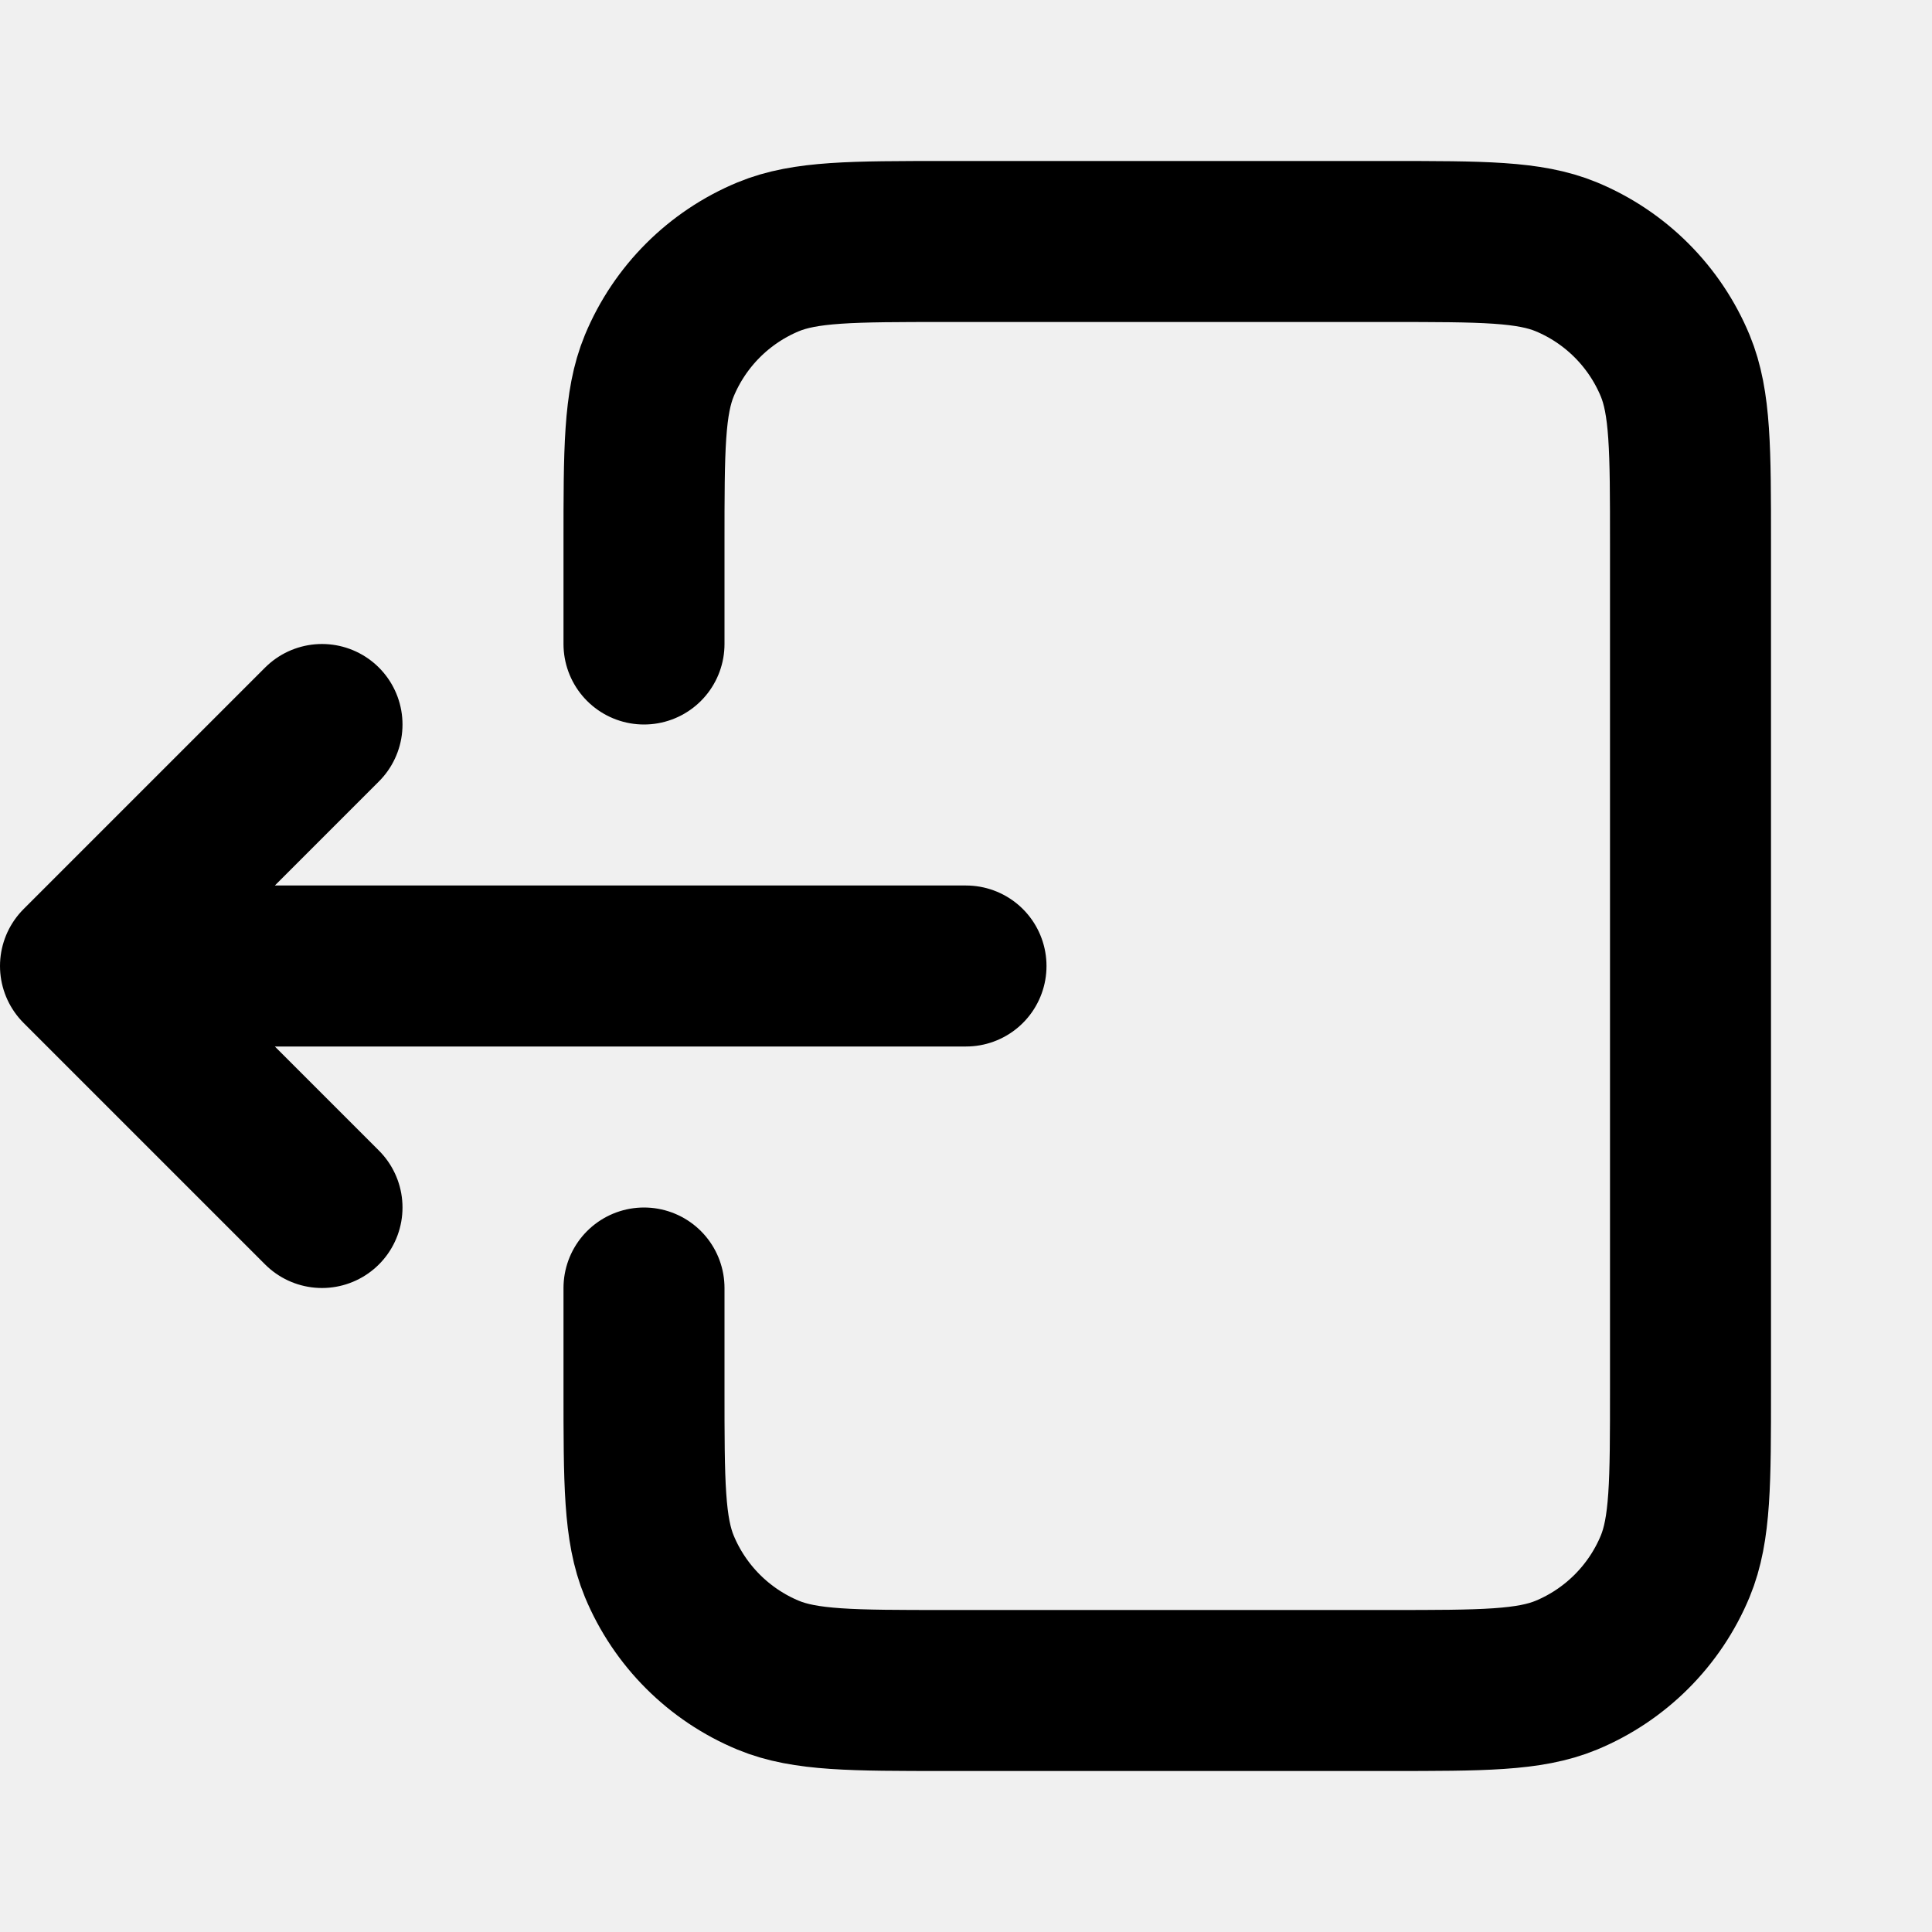
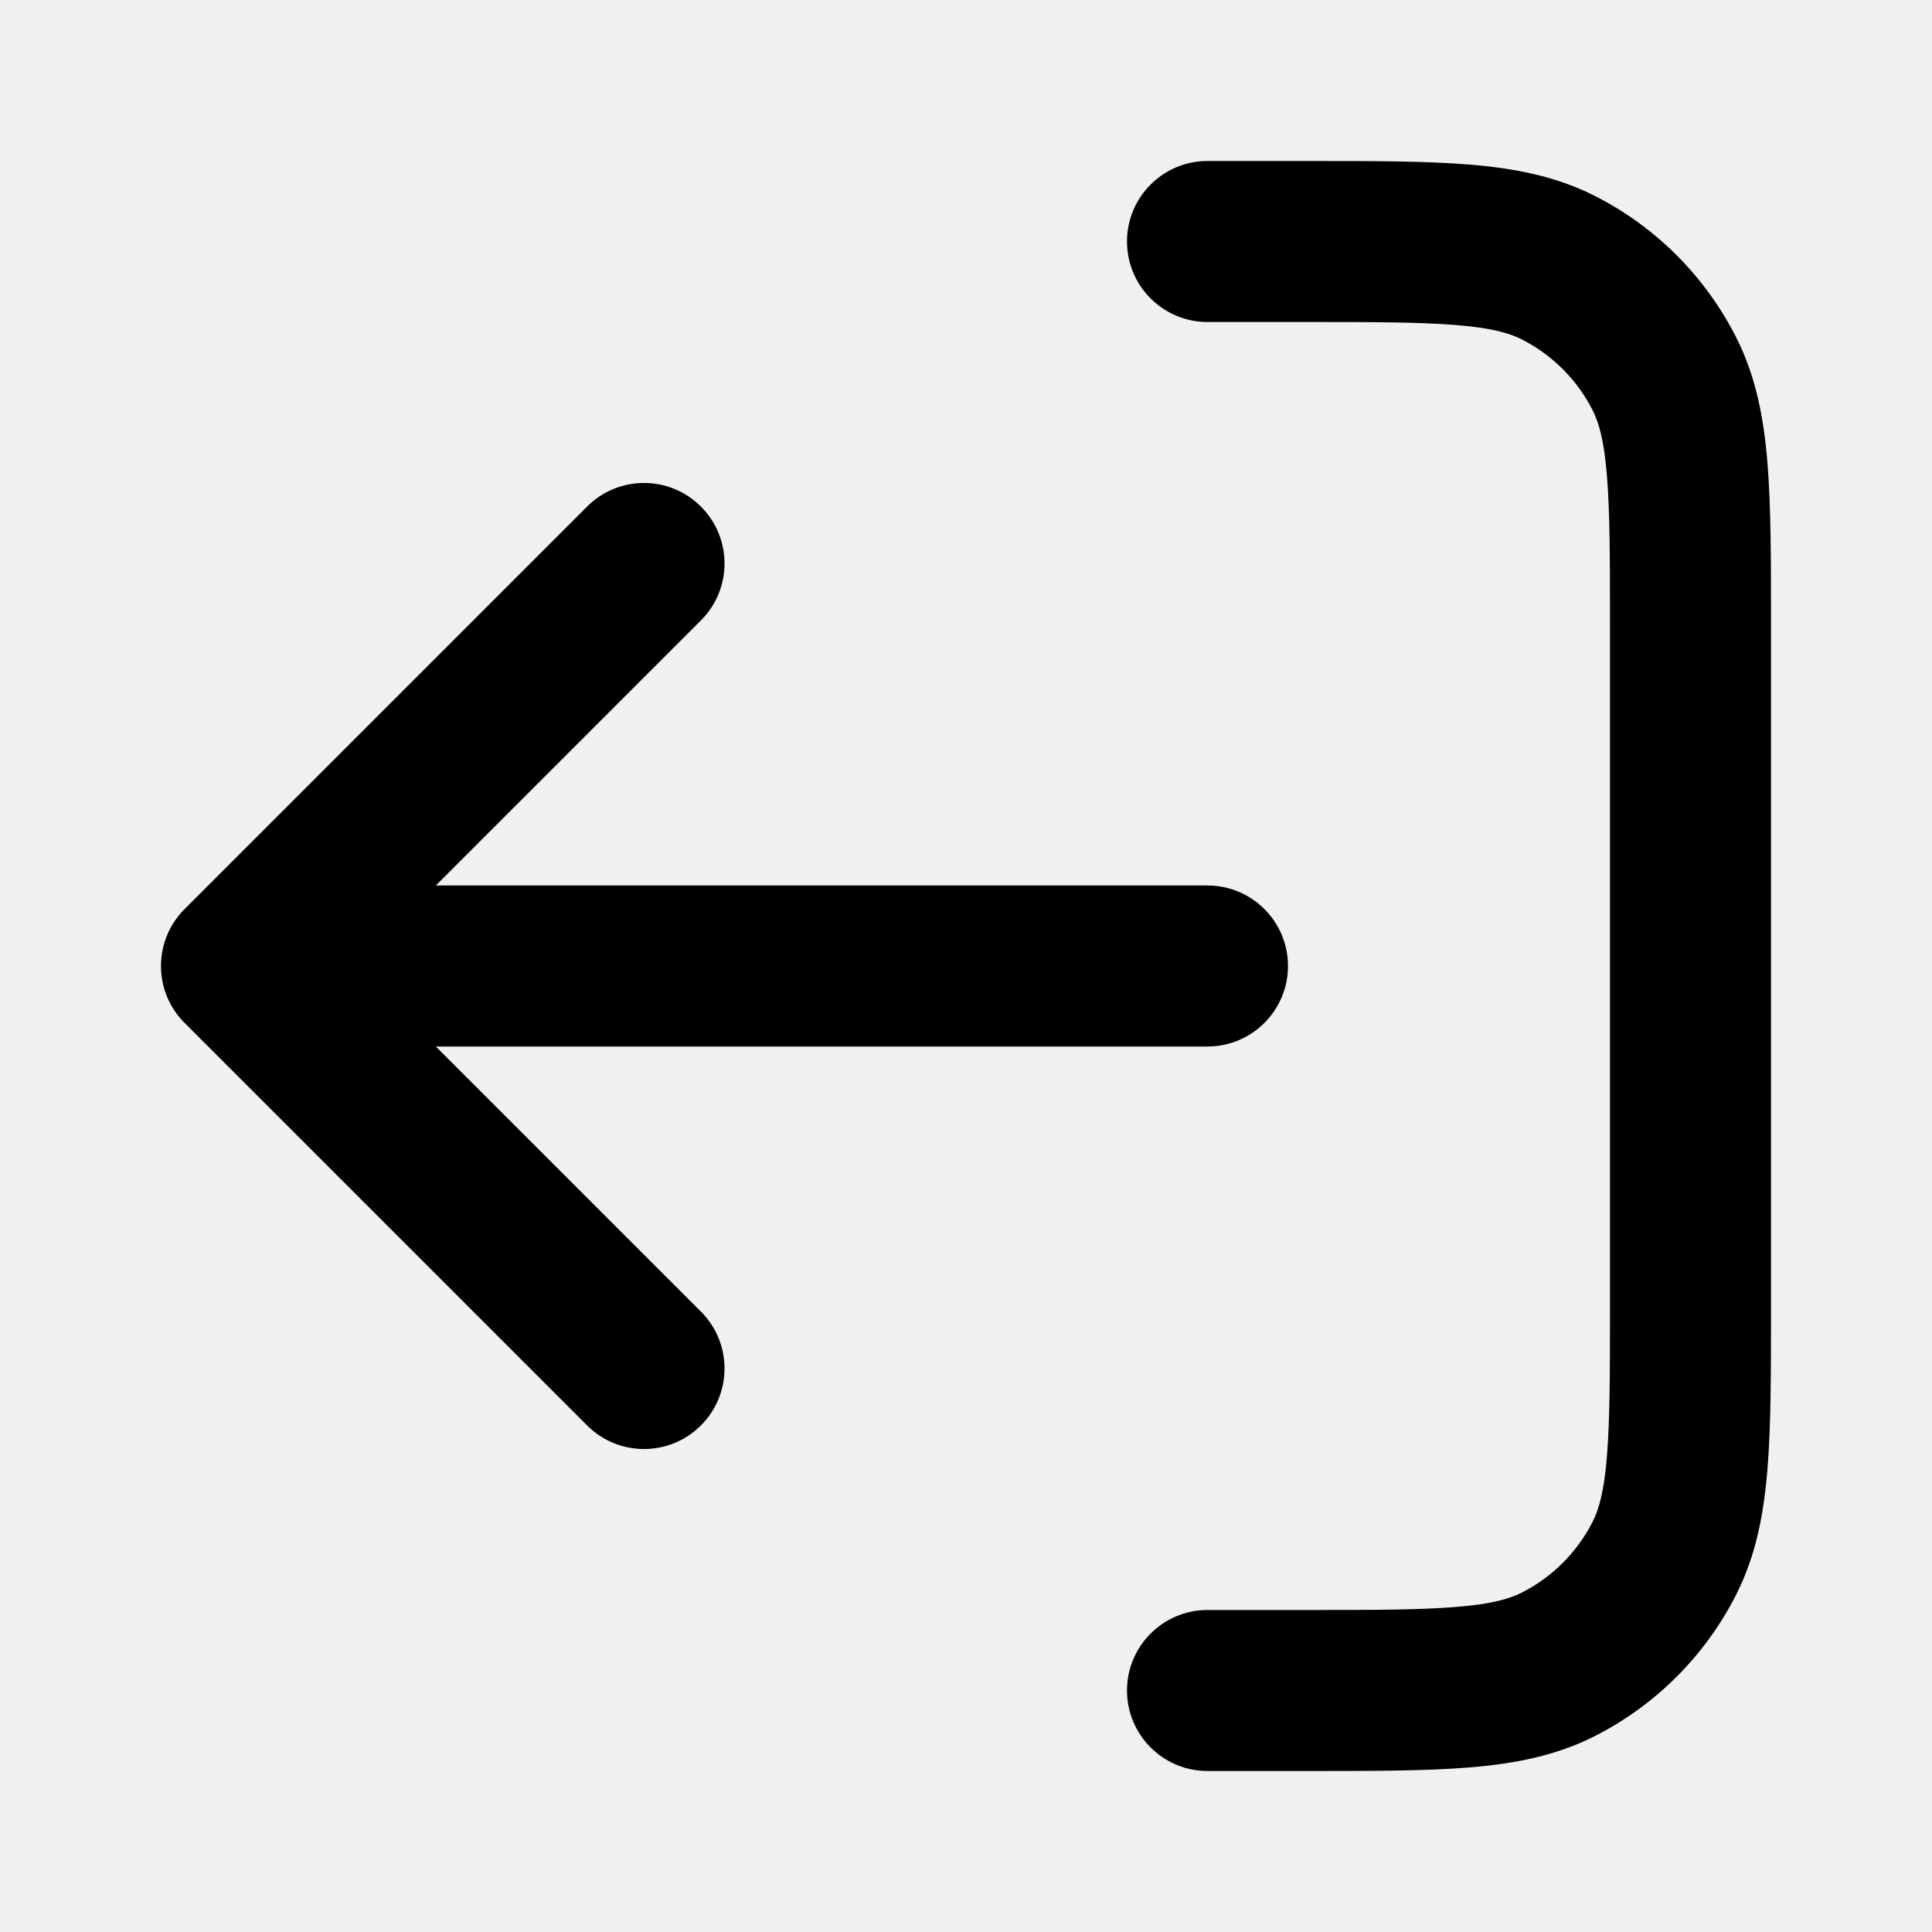
<svg xmlns="http://www.w3.org/2000/svg" width="24" height="24" viewBox="0 0 24 24" fill="none">
  <g clip-path="url(#clip0)">
-     <path d="M8 8V6.75C8 5.585 8 5.003 8.19 4.543C8.444 3.931 8.931 3.444 9.543 3.19C10.003 3 10.585 3 11.75 3H17.25C18.415 3 18.997 3 19.457 3.19C20.069 3.444 20.556 3.931 20.81 4.543C21 5.003 21 5.585 21 6.75V17.25C21 18.415 21 18.997 20.81 19.457C20.556 20.069 20.069 20.556 19.457 20.81C18.997 21 18.415 21 17.25 21H11.75C10.585 21 10.003 21 9.543 20.81C8.931 20.556 8.444 20.069 8.19 19.457C8 18.997 8 18.415 8 17.25V16M12 12H1M1 12L4 9M1 12L4 15" stroke="black" stroke-width="2" stroke-linecap="round" stroke-linejoin="round" />
+     <path fill-rule="evenodd" clip-rule="evenodd" d="M18.089 4.038C17.639 4.001 17.057 4 16.2 4H15C14.448 4 14 3.552 14 3C14 2.448 14.448 2 15 2L16.241 2C17.046 2 17.711 2 18.252 2.044C18.814 2.09 19.331 2.189 19.816 2.436C20.569 2.819 21.18 3.431 21.564 4.184C21.811 4.669 21.91 5.186 21.956 5.748C22 6.289 22 6.954 22 7.759V16.241C22 17.046 22 17.711 21.956 18.252C21.91 18.814 21.811 19.331 21.564 19.816C21.18 20.569 20.569 21.18 19.816 21.564C19.331 21.811 18.814 21.91 18.252 21.956C17.711 22 17.046 22 16.241 22H15C14.448 22 14 21.552 14 21C14 20.448 14.448 20 15 20H16.2C17.057 20 17.639 19.999 18.089 19.962C18.527 19.927 18.752 19.862 18.908 19.782C19.284 19.59 19.59 19.284 19.782 18.908C19.862 18.752 19.927 18.527 19.962 18.089C19.999 17.639 20 17.057 20 16.2V7.8C20 6.943 19.999 6.361 19.962 5.911C19.927 5.473 19.862 5.248 19.782 5.092C19.59 4.716 19.284 4.41 18.908 4.218C18.752 4.138 18.527 4.073 18.089 4.038ZM8.707 6.293C9.098 6.683 9.098 7.317 8.707 7.707L5.414 11H15C15.552 11 16 11.448 16 12C16 12.552 15.552 13 15 13H5.414L8.707 16.293C9.098 16.683 9.098 17.317 8.707 17.707C8.317 18.098 7.683 18.098 7.293 17.707L2.293 12.707C1.902 12.317 1.902 11.683 2.293 11.293L7.293 6.293C7.683 5.902 8.317 5.902 8.707 6.293Z" fill="black" />
  </g>
  <defs>
    <clipPath id="clip0">
      <rect width="24" height="24" fill="white" />
    </clipPath>
  </defs>
</svg>
